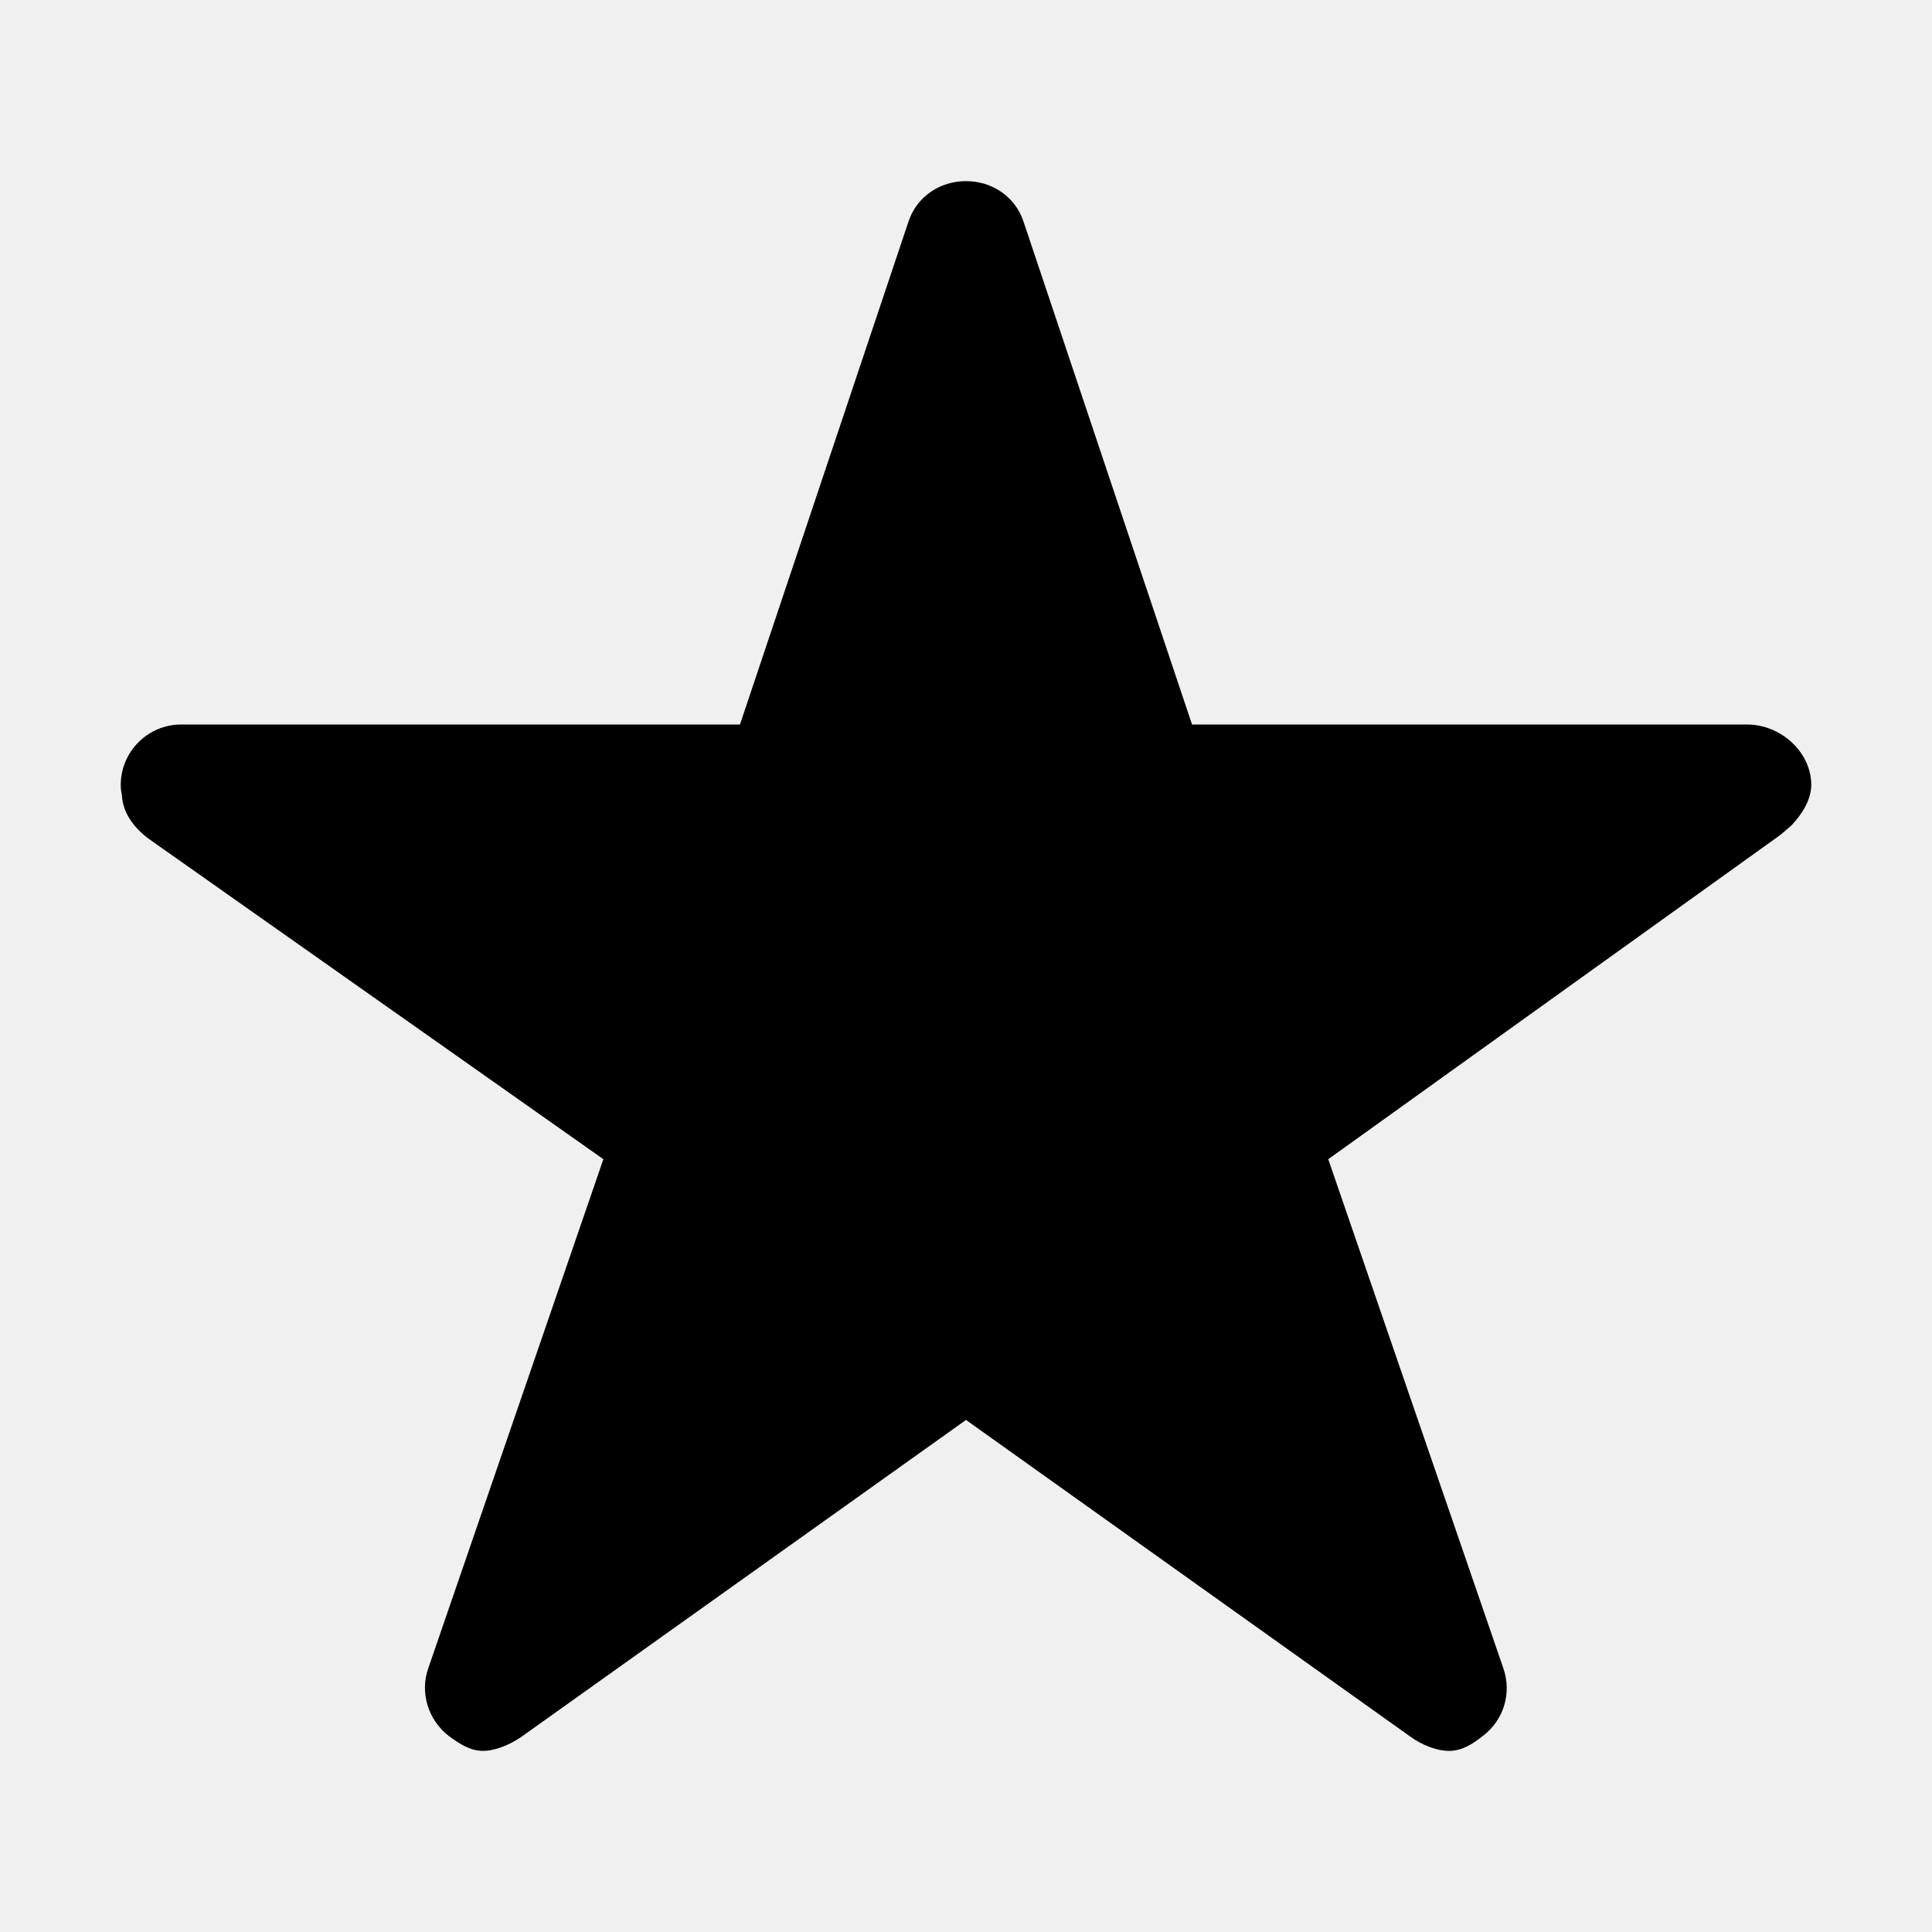
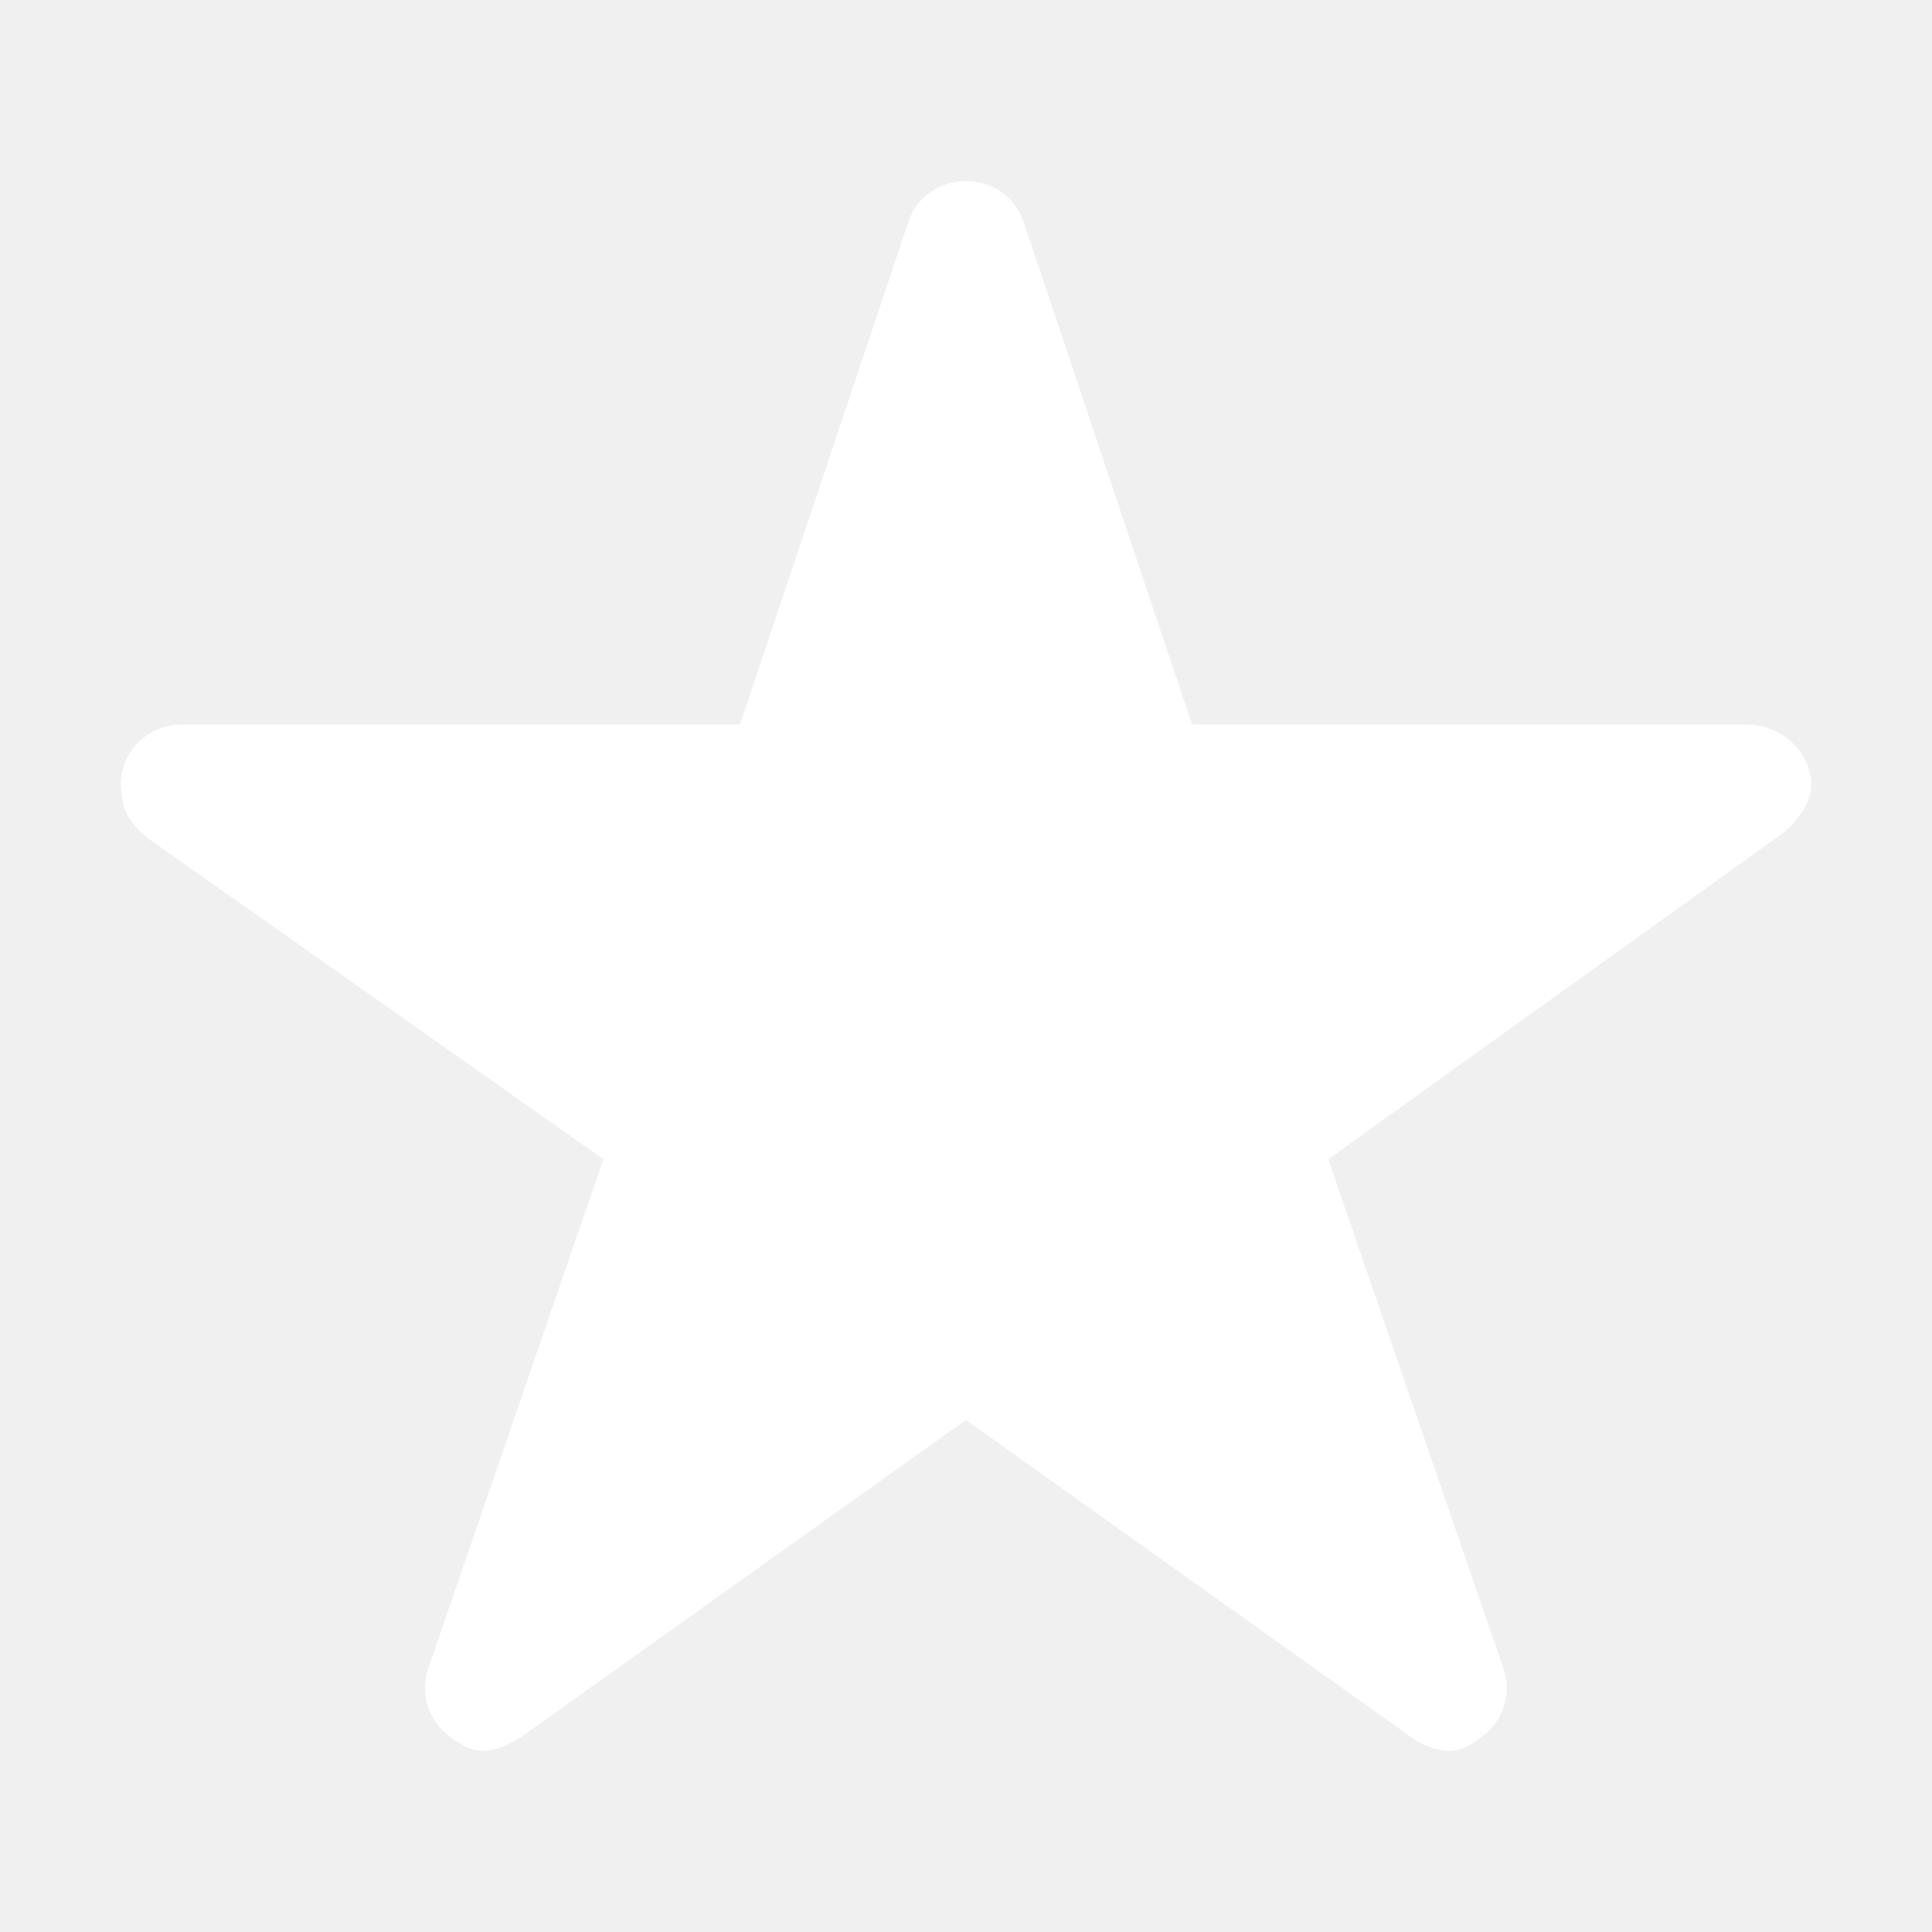
- <svg xmlns="http://www.w3.org/2000/svg" viewBox="0 0 512 512">
-   <path d="M463 192H315.9L271.2 58.6C269 52.1 262.9 48 256 48s-13 4.1-15.2 10.6L196.1 192H48c-8.8 0-16 7.2-16 16 0 .9.1 1.9.3 2.7.2 3.5 1.8 7.4 6.7 11.3l120.9 85.2-46.4 134.9c-2.3 6.5 0 13.8 5.5 18 2.9 2.1 5.6 3.9 9 3.9 3.3 0 7.2-1.7 10-3.6l118-84.1 118 84.1c2.8 2 6.7 3.6 10 3.6 3.4 0 6.1-1.7 8.9-3.9 5.6-4.2 7.8-11.4 5.5-18L352 307.2l119.9-86 2.9-2.5c2.6-2.8 5.2-6.6 5.2-10.7 0-8.8-8.2-16-17-16z" />
+ <svg xmlns="http://www.w3.org/2000/svg" viewBox="0 0 512 512" width="512" height="512">
+   <style>
+ 		tspan { white-space:pre }
+ 		.shp0 { fill: #ffffff } 
+ 	</style>
+   <path id="Layer" class="shp0" d="M463,192h-147.1l-44.7,-133.4c-2.2,-6.5 -8.3,-10.6 -15.2,-10.6c-6.9,0 -13,4.1 -15.2,10.6l-44.7,133.4h-148.1c-8.8,0 -16,7.2 -16,16c0,0.9 0.1,1.9 0.3,2.7c0.2,3.5 1.8,7.4 6.7,11.3l120.9,85.2l-46.4,134.9c-2.3,6.5 0,13.8 5.5,18c2.9,2.1 5.6,3.9 9,3.9c3.3,0 7.2,-1.7 10,-3.6l118,-84.1l118,84.1c2.8,2 6.7,3.6 10,3.6c3.4,0 6.1,-1.7 8.9,-3.9c5.6,-4.2 7.8,-11.4 5.5,-18l-46.4,-134.9l119.9,-86l2.9,-2.5c2.6,-2.8 5.2,-6.6 5.2,-10.7c0,-8.8 -8.2,-16 -17,-16z" />
</svg>
